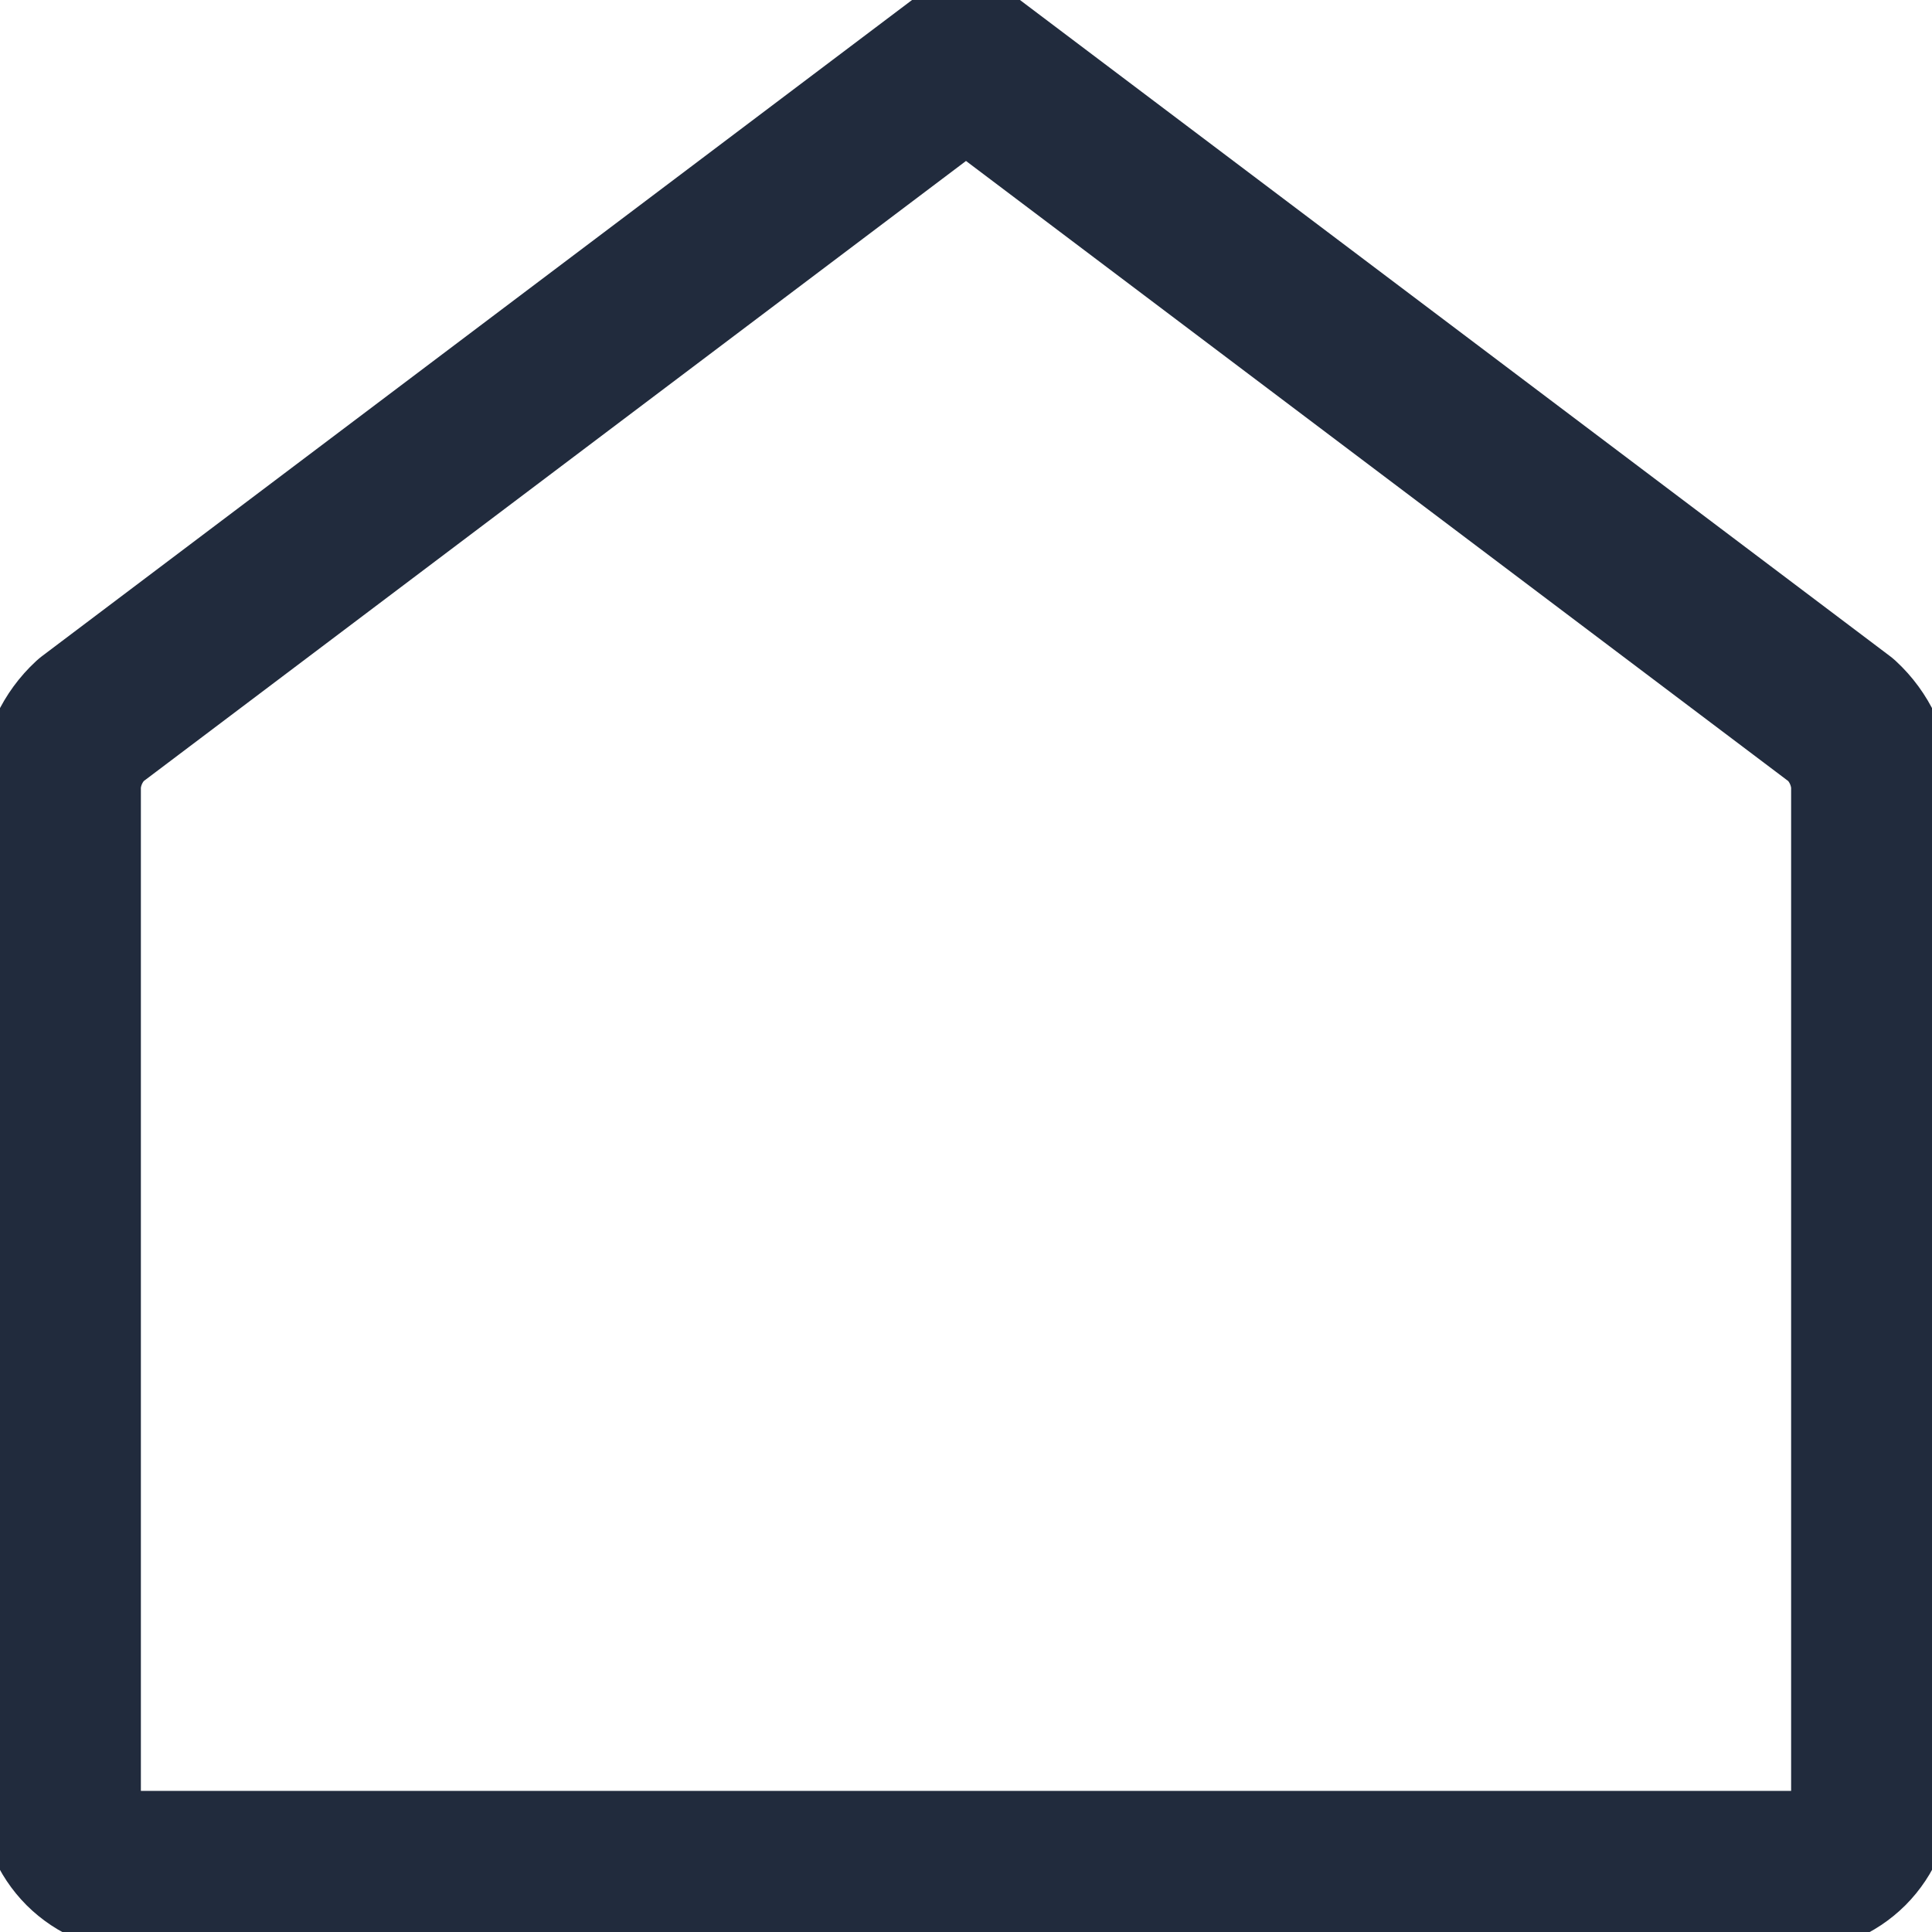
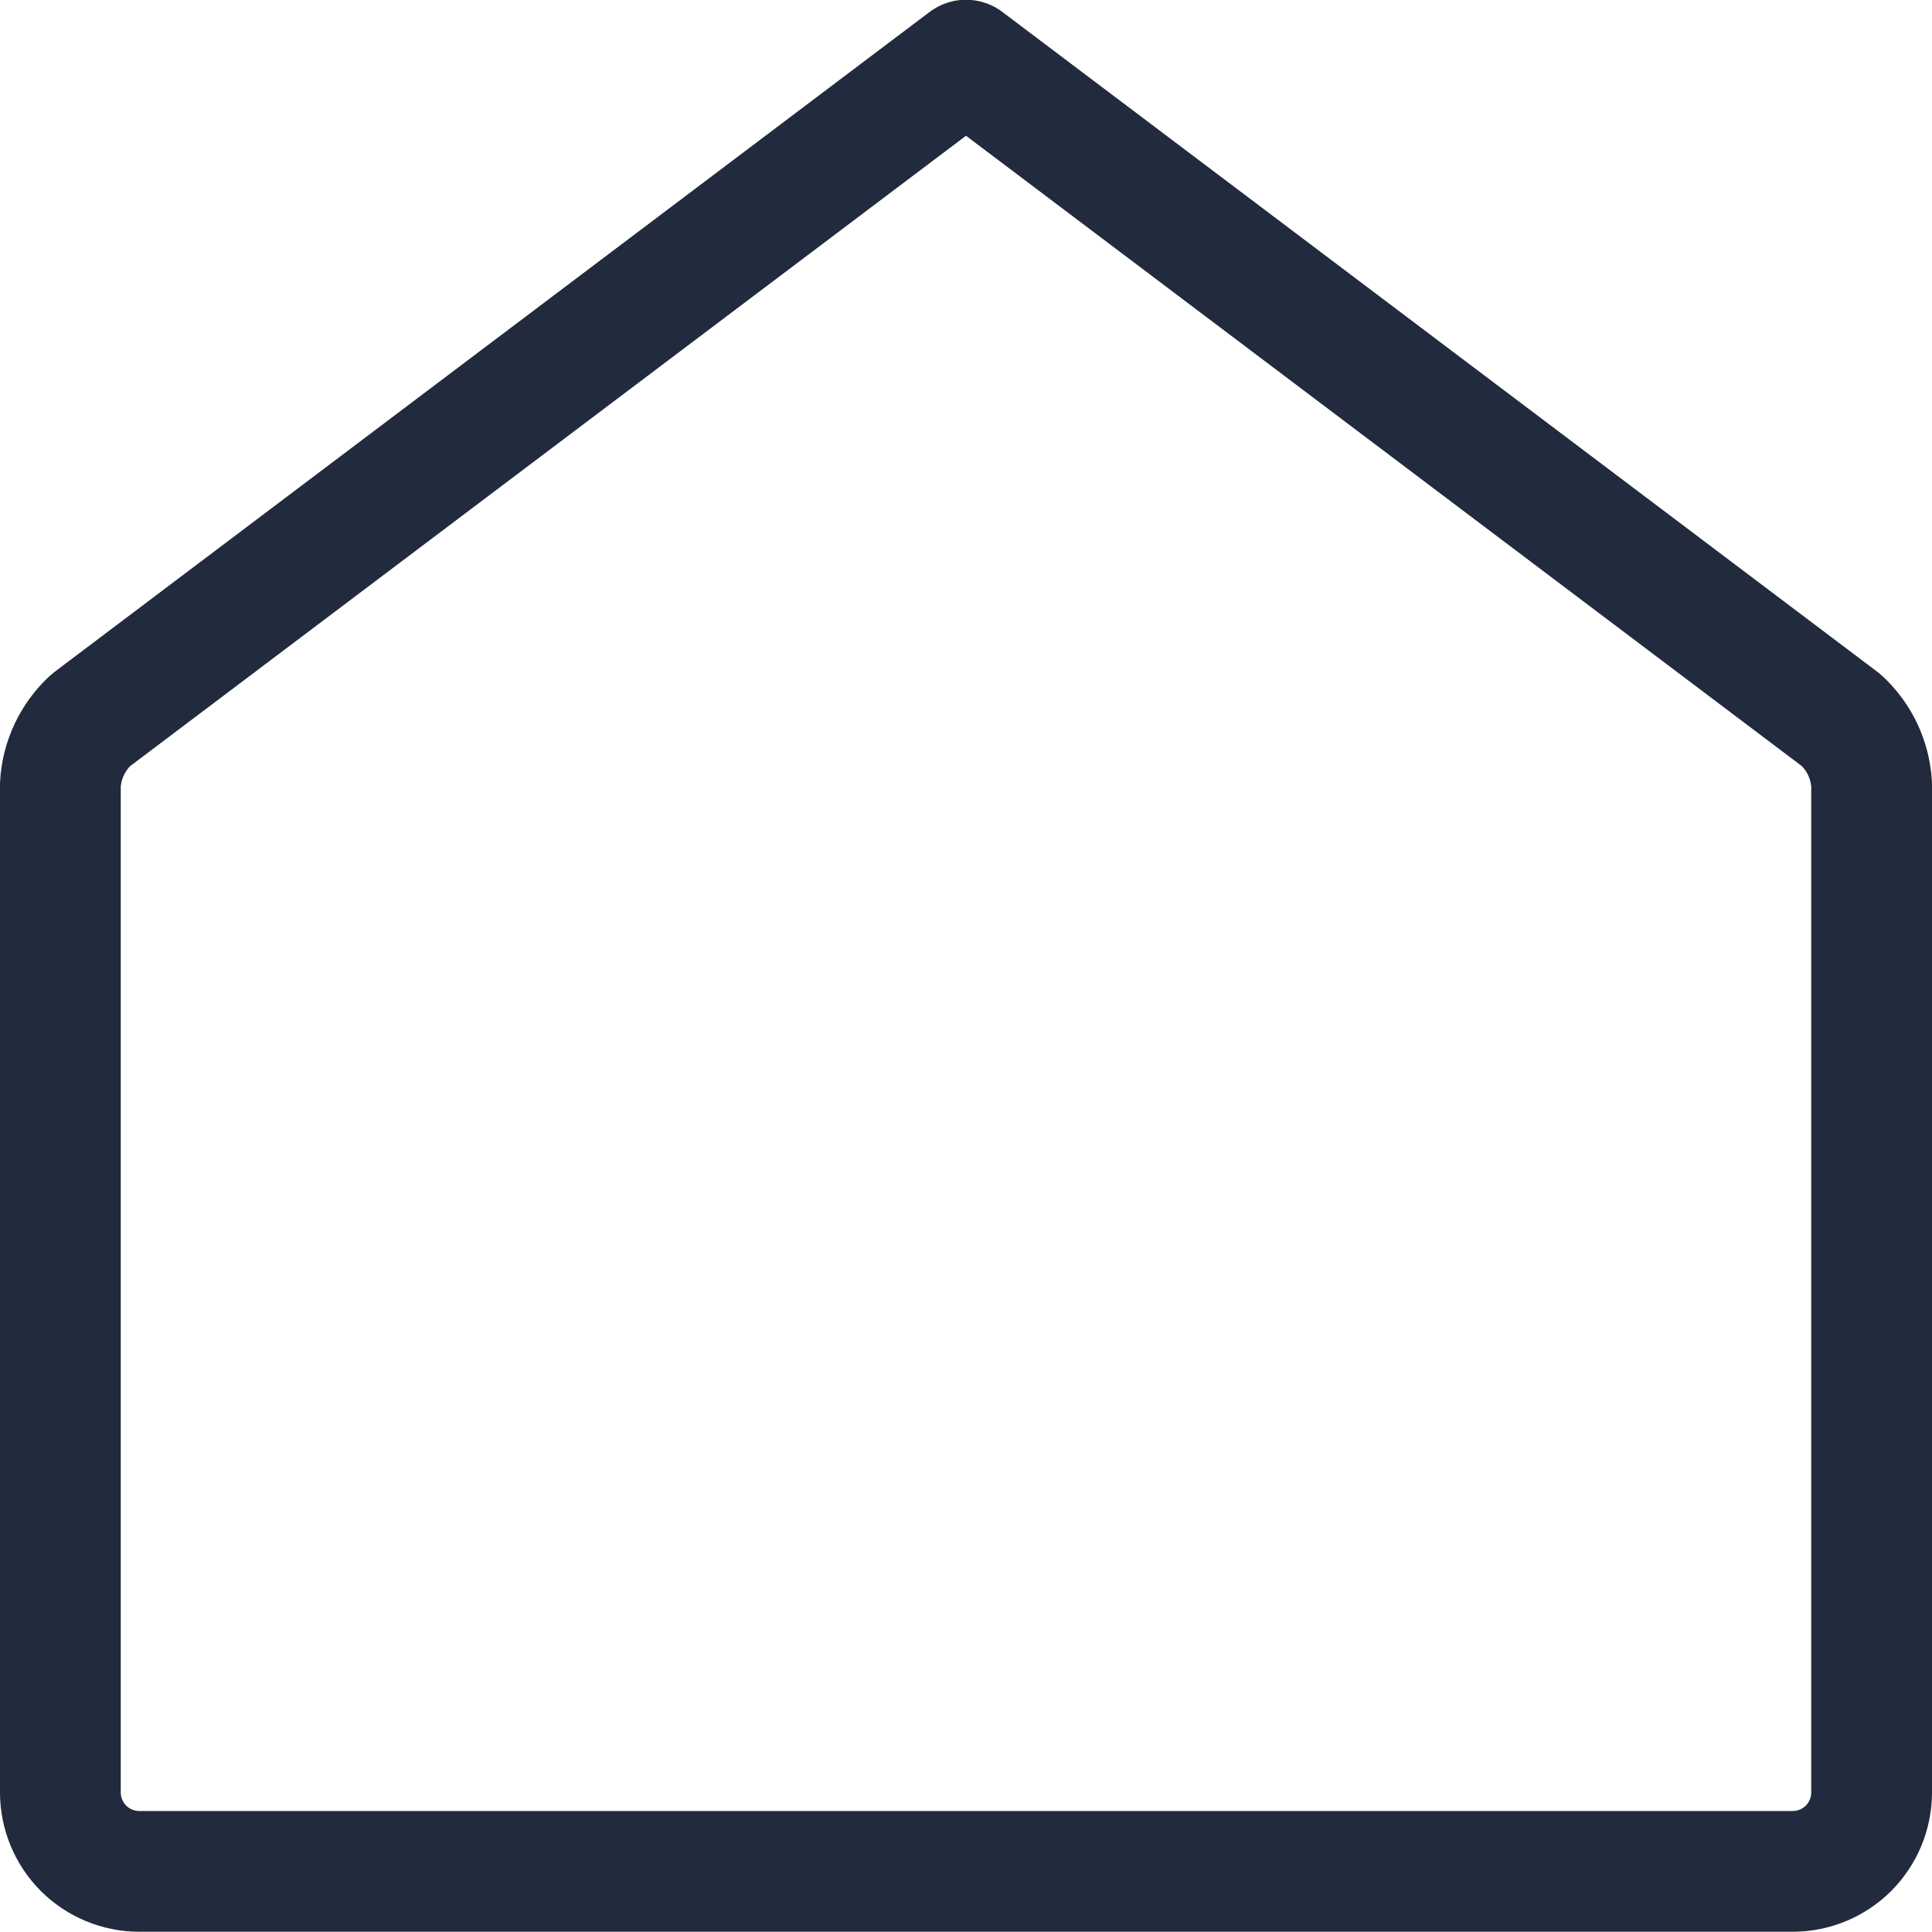
<svg xmlns="http://www.w3.org/2000/svg" width="24" height="24" viewBox="0 0 24 24" fill="none">
-   <path d="M22.272 23.247C22.531 23.246 22.779 23.143 22.963 22.96C23.146 22.776 23.249 22.528 23.25 22.269V9.747C23.233 9.442 23.098 9.155 22.873 8.947L12 0.747L1.127 8.947C0.902 9.155 0.767 9.442 0.75 9.747V22.269C0.751 22.528 0.854 22.776 1.037 22.96C1.221 23.143 1.469 23.246 1.728 23.247H22.272Z" stroke="#212B3D" stroke-width="2" stroke-linecap="round" stroke-linejoin="round" />
+   <path d="M22.272 23.247C22.531 23.246 22.779 23.143 22.963 22.96C23.146 22.776 23.249 22.528 23.25 22.269V9.747C23.233 9.442 23.098 9.155 22.873 8.947L12 0.747L1.127 8.947C0.902 9.155 0.767 9.442 0.75 9.747V22.269C0.751 22.528 0.854 22.776 1.037 22.96C1.221 23.143 1.469 23.246 1.728 23.247H22.272Z" stroke="#212B3D" stroke-width="1.5" stroke-linecap="round" stroke-linejoin="round" />
</svg>
